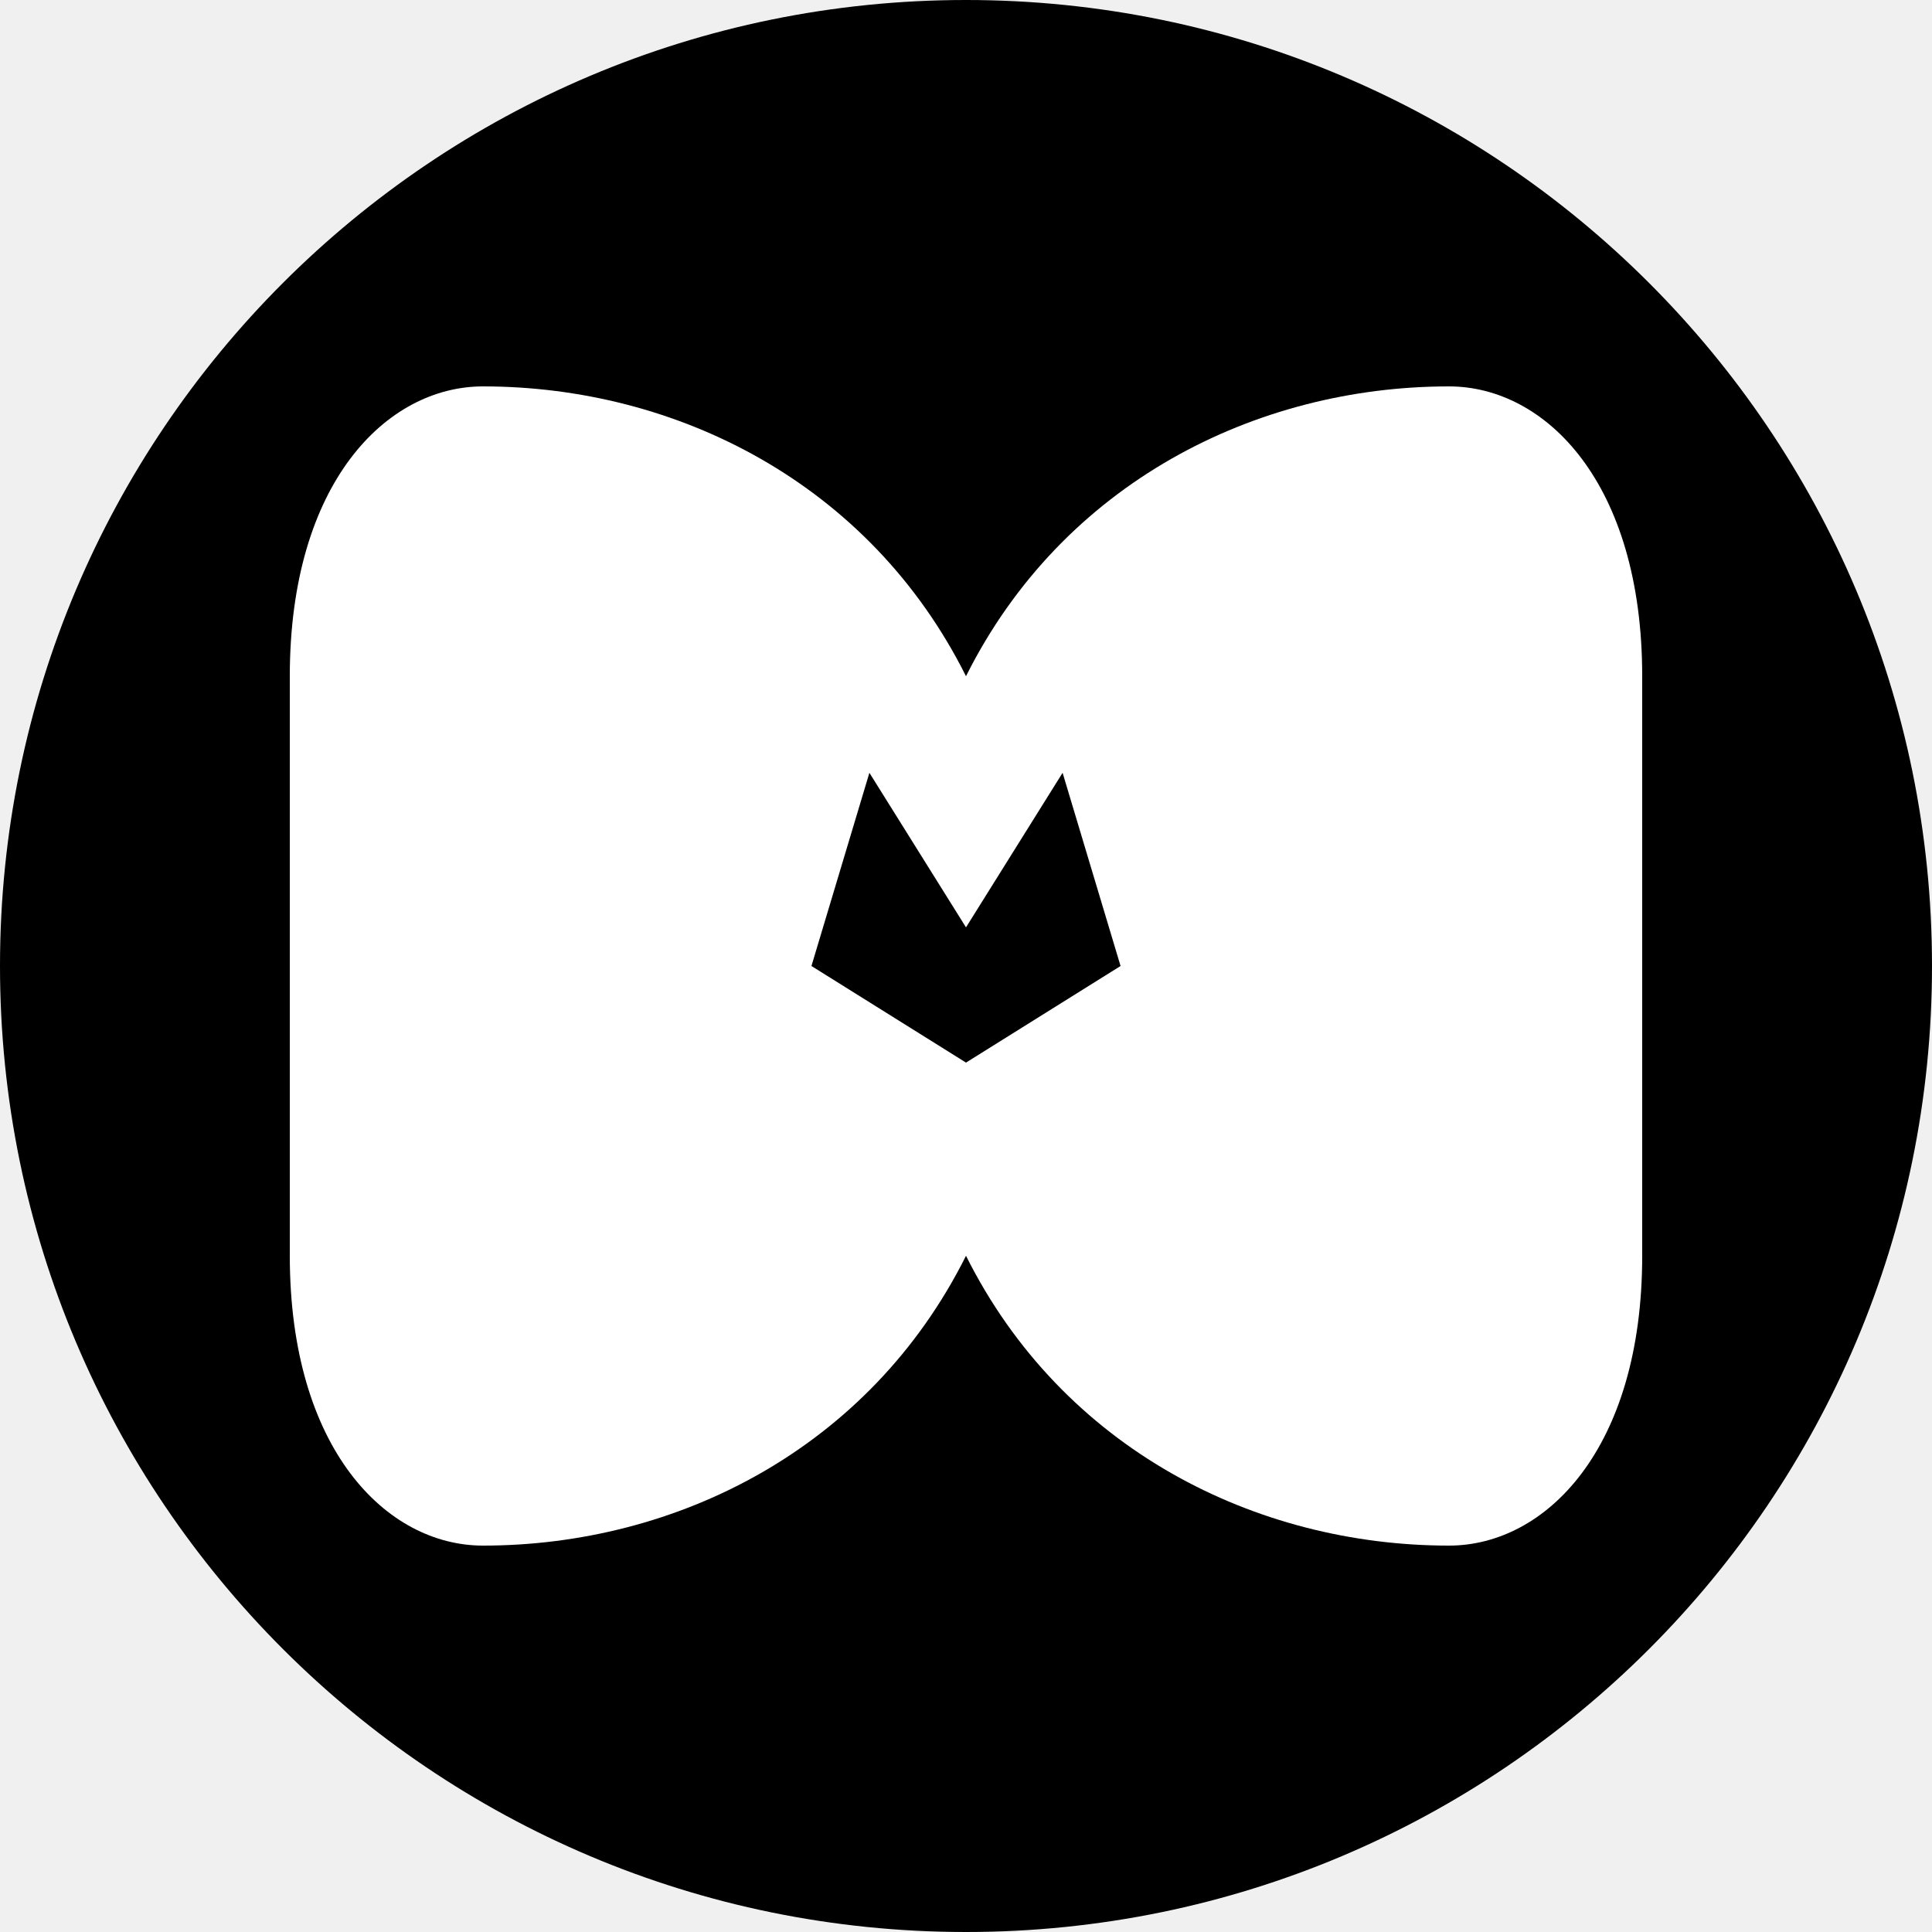
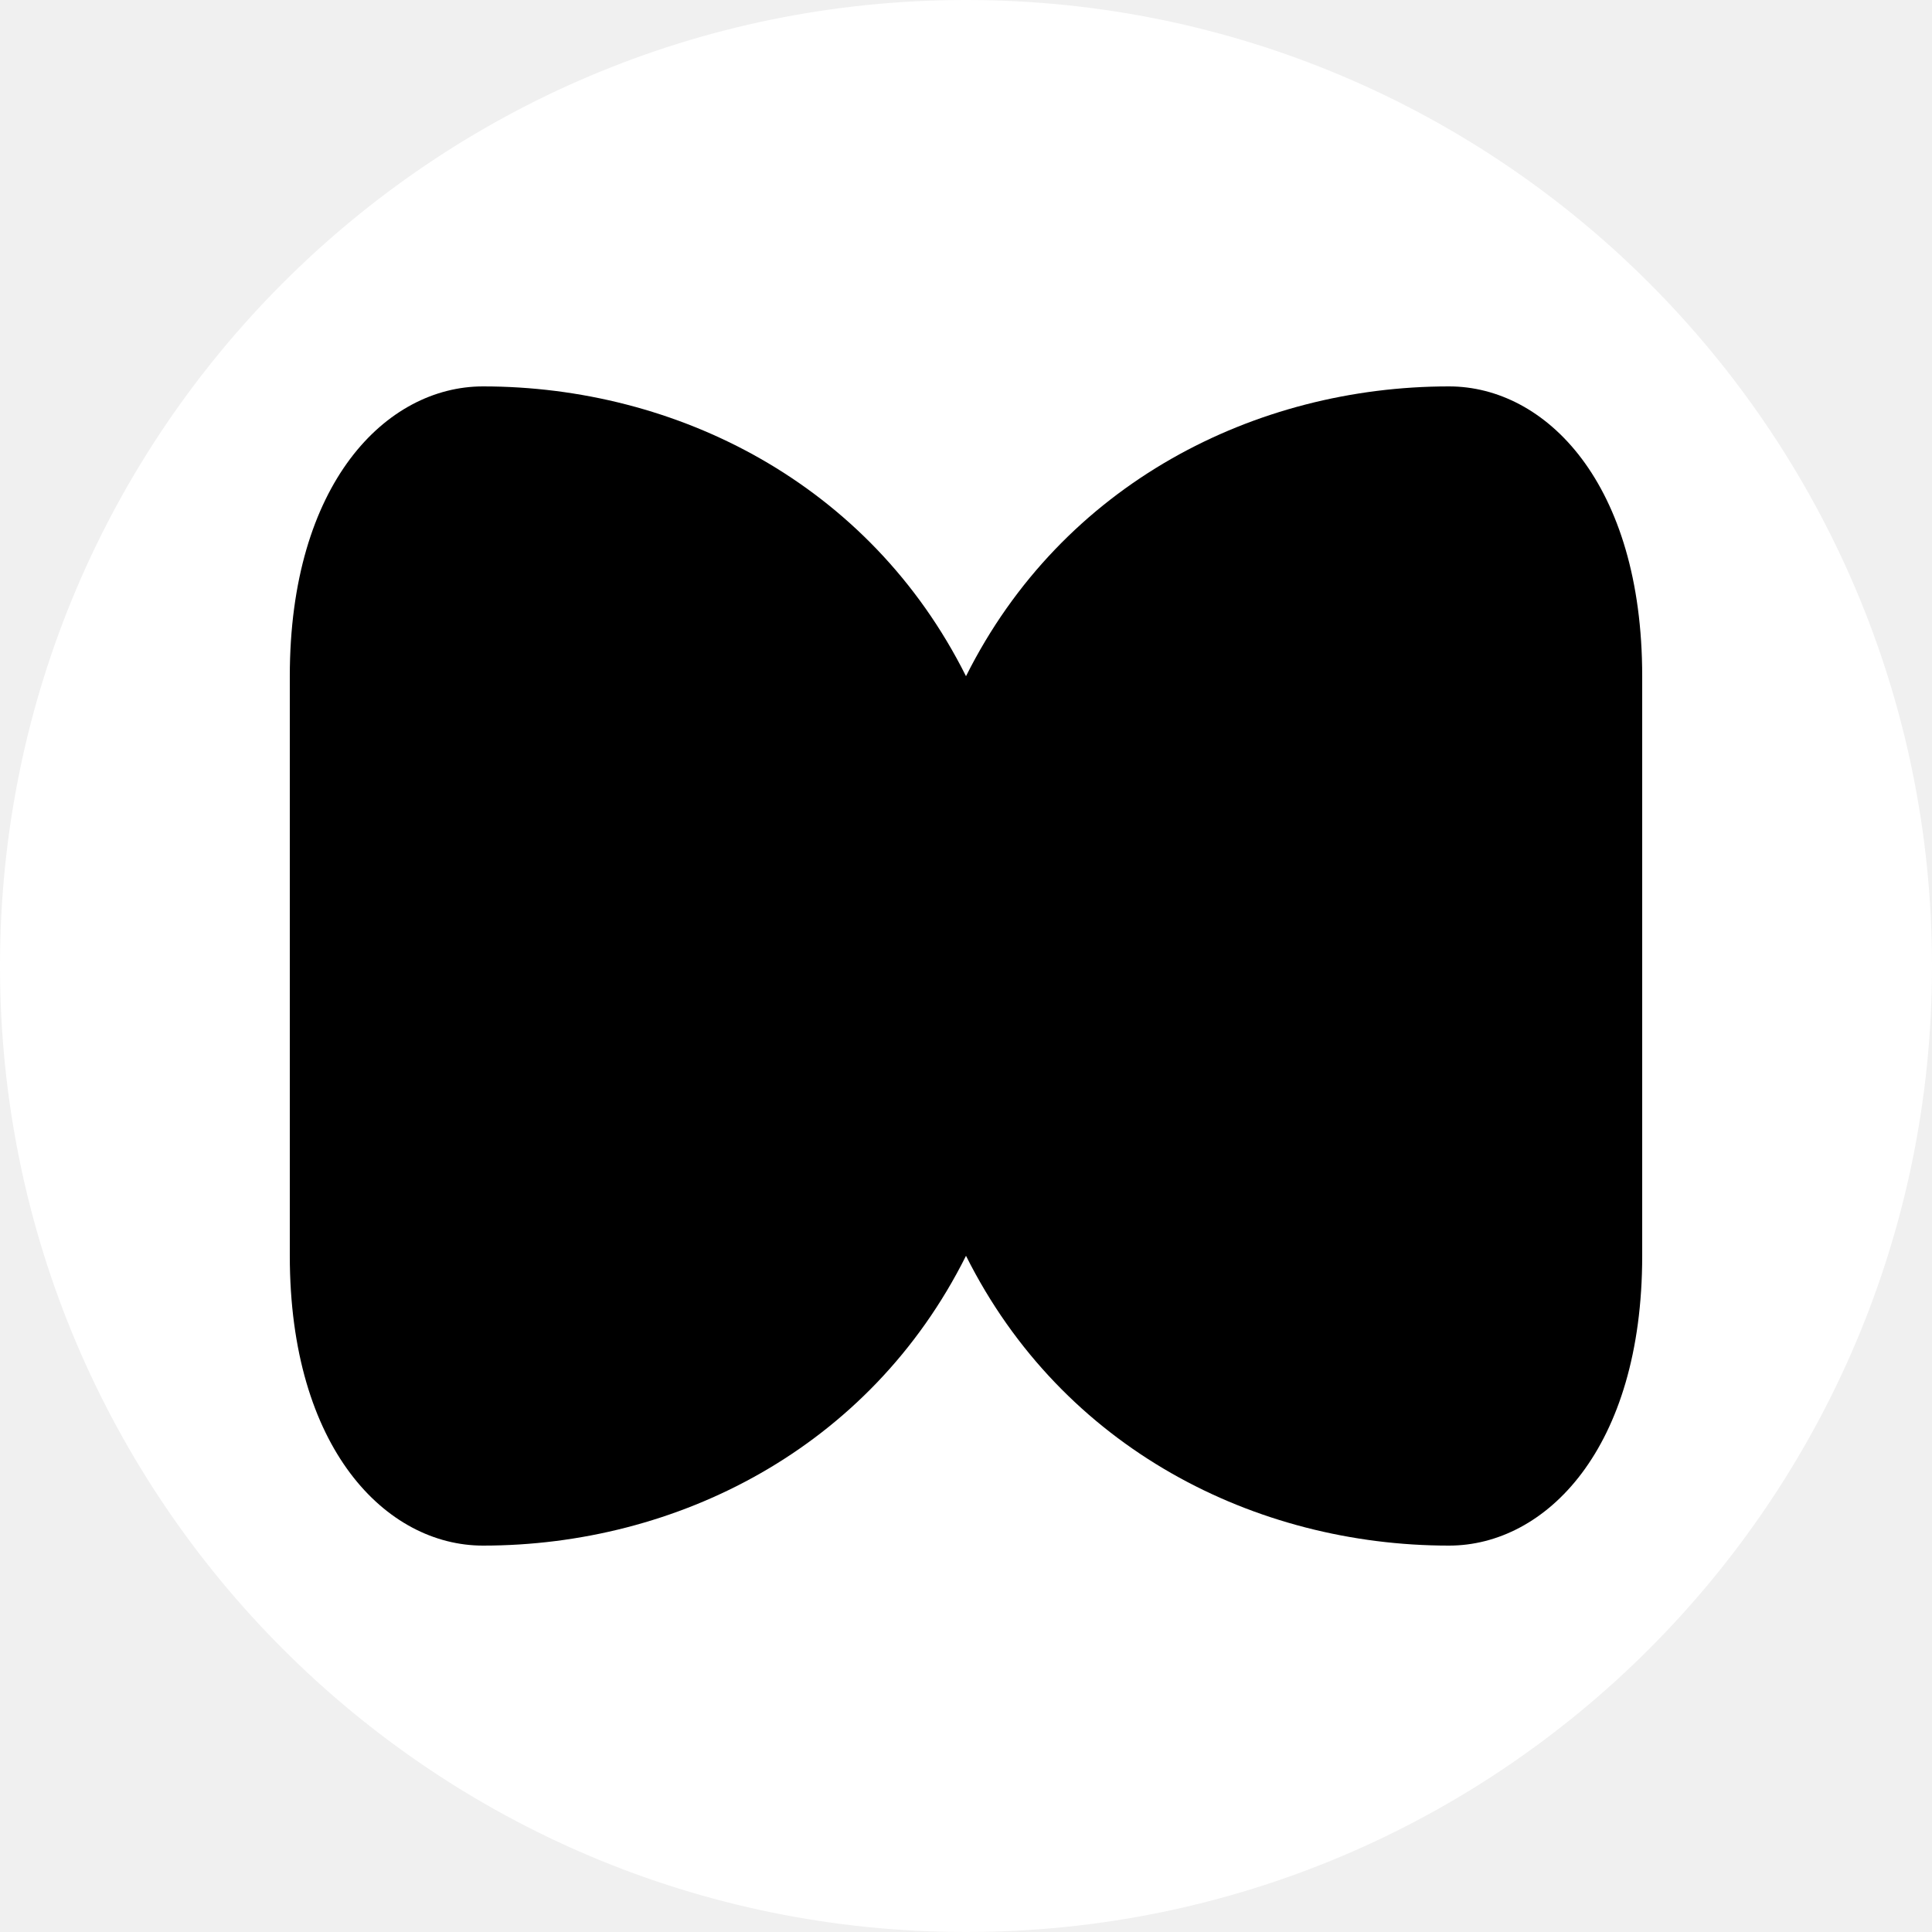
<svg xmlns="http://www.w3.org/2000/svg" viewBox="0 0 100 100">
-   <circle cx="50" cy="50" r="50" fill="#000000" />
-   <path d="M25 20 C35 20, 45 25, 50 35 C55 25, 65 20, 75 20 C80 20, 85 25, 85 35 L85 65 C85 75, 80 80, 75 80 C65 80, 55 75, 50 65 C45 75, 35 80, 25 80 C20 80, 15 75, 15 65 L15 35 C15 25, 20 20, 25 20 Z" fill="#ffffff" />
+   <circle cx="50" cy="50" r="50" fill="#ffffff" />
+   <path d="M25 20 C35 20, 45 25, 50 35 C55 25, 65 20, 75 20 C80 20, 85 25, 85 35 L85 65 C85 75, 80 80, 75 80 C65 80, 55 75, 50 65 C45 75, 35 80, 25 80 C20 80, 15 75, 15 65 L15 35 C15 25, 20 20, 25 20 Z" fill="#000000" />
  <path d="M45 40 L50 48 L55 40 L58 50 L50 55 L42 50 Z" fill="#000000" />
</svg>
